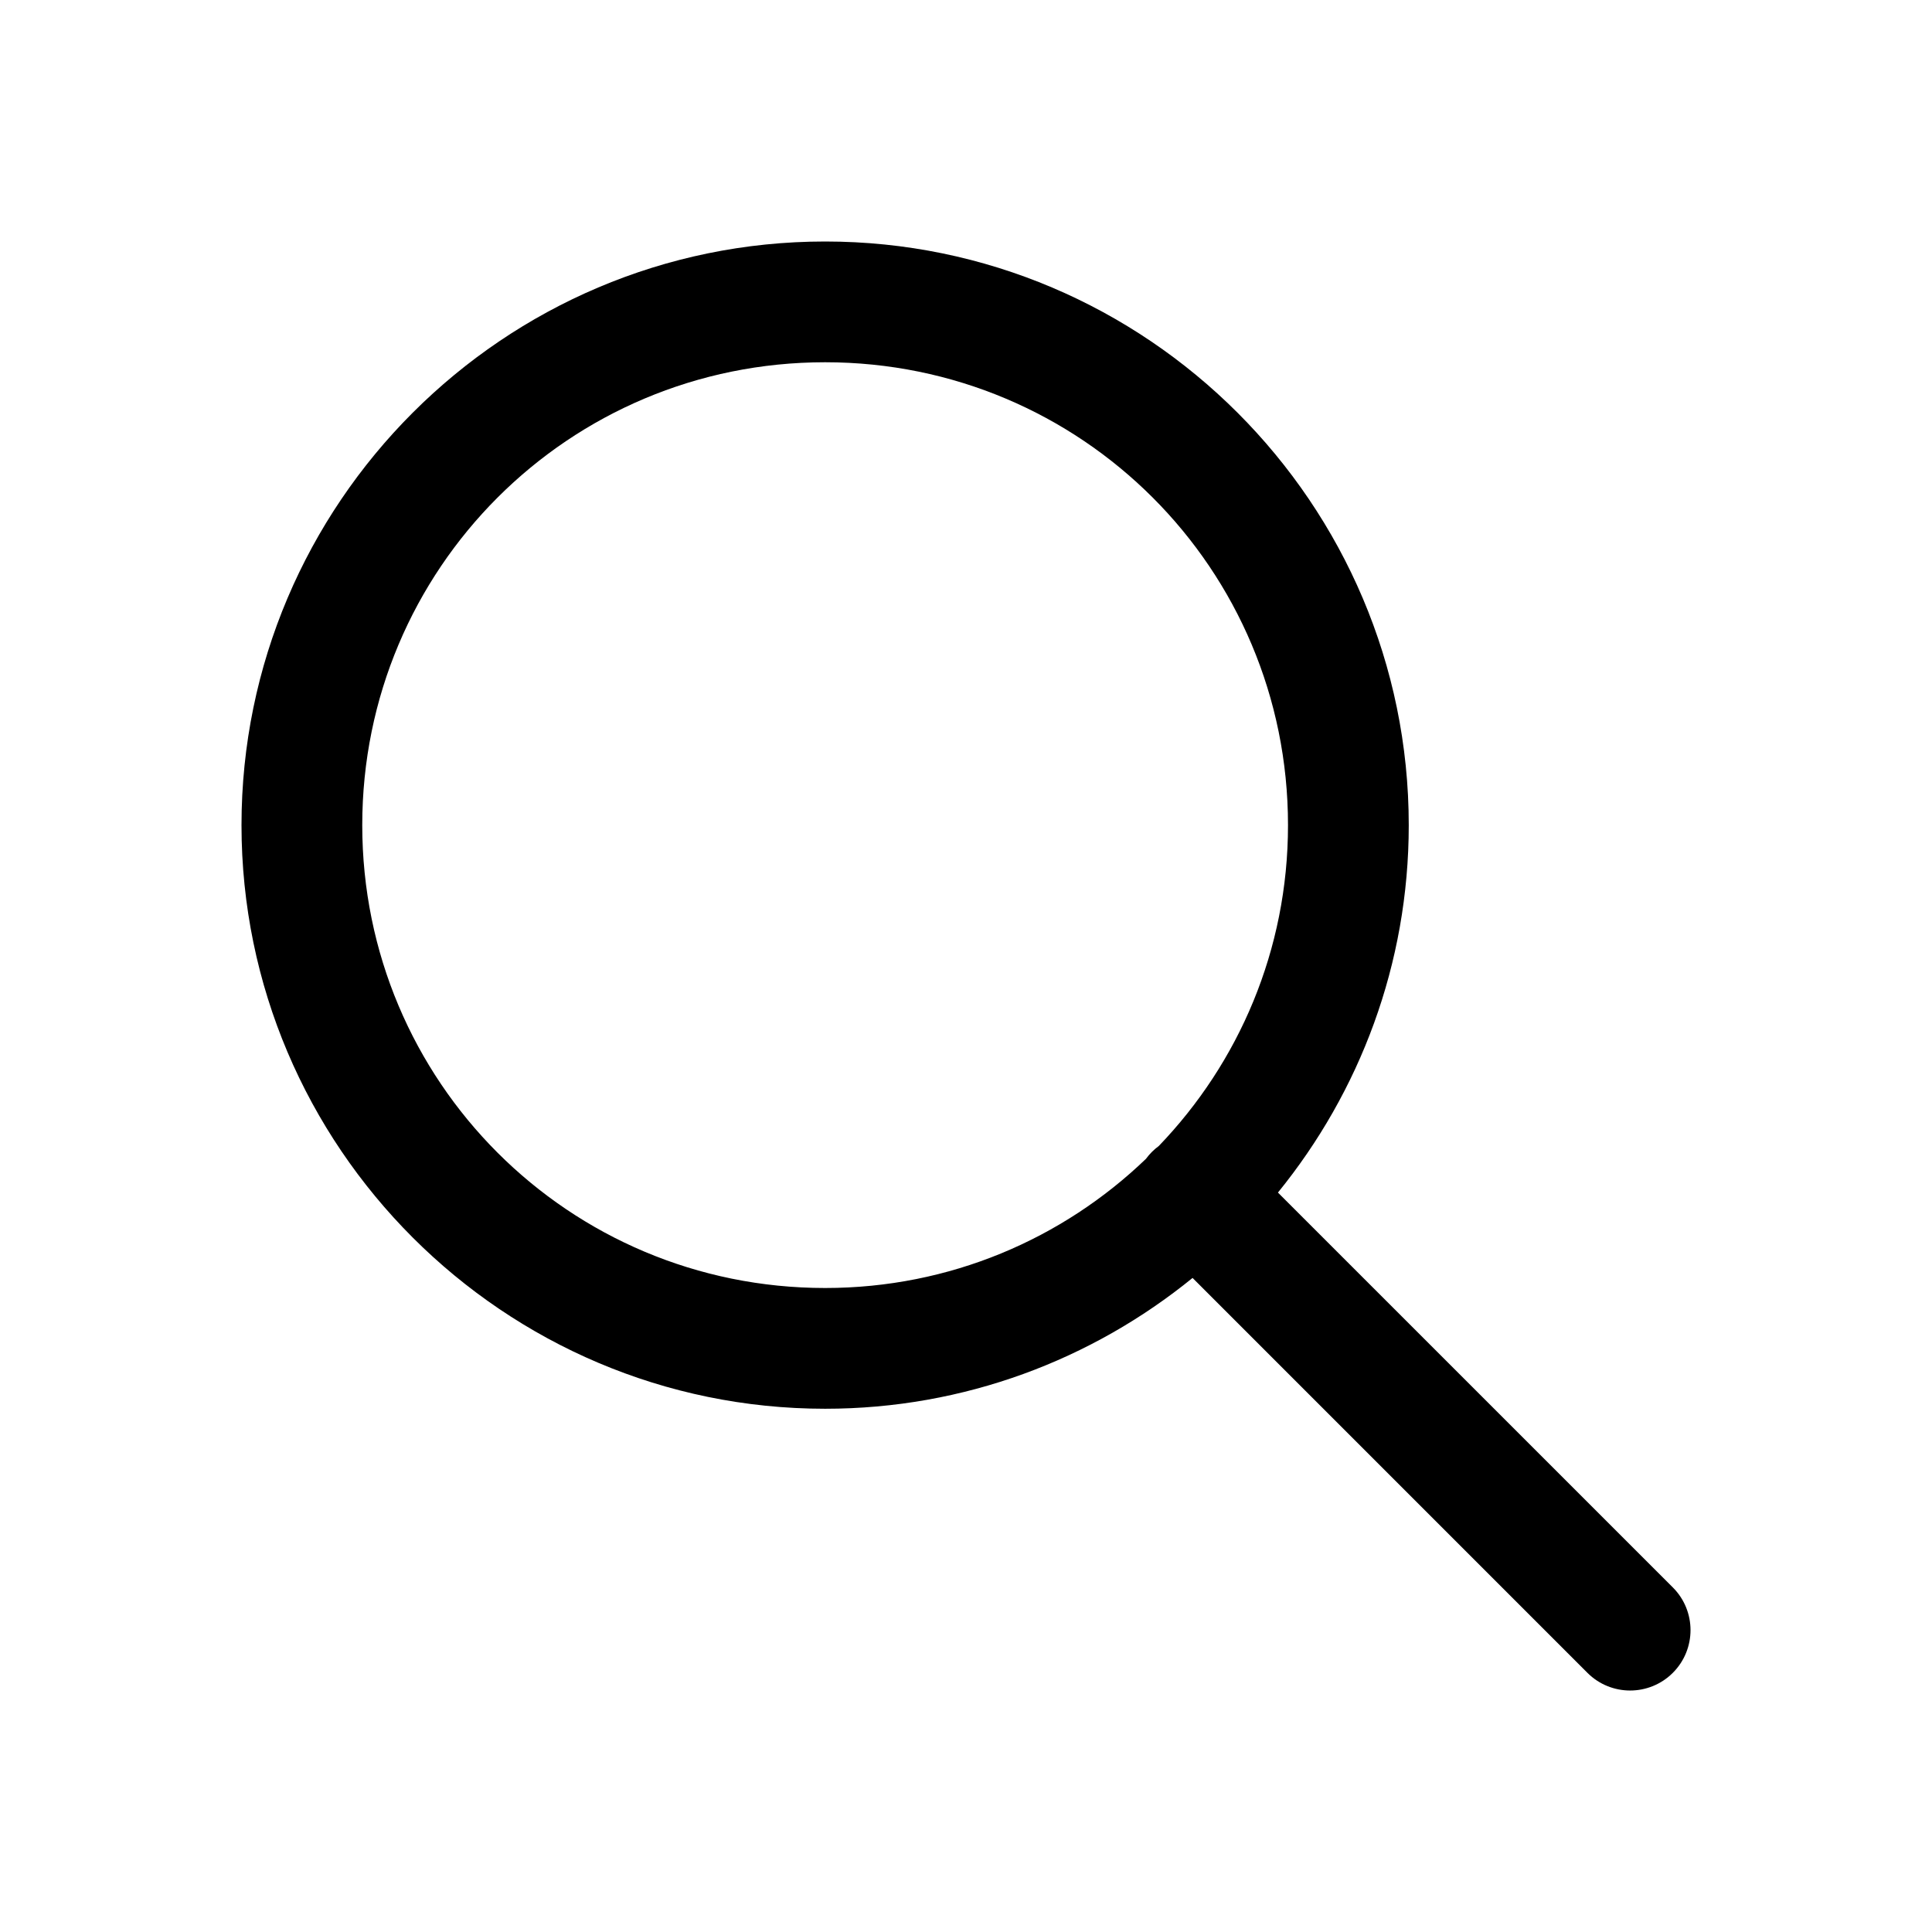
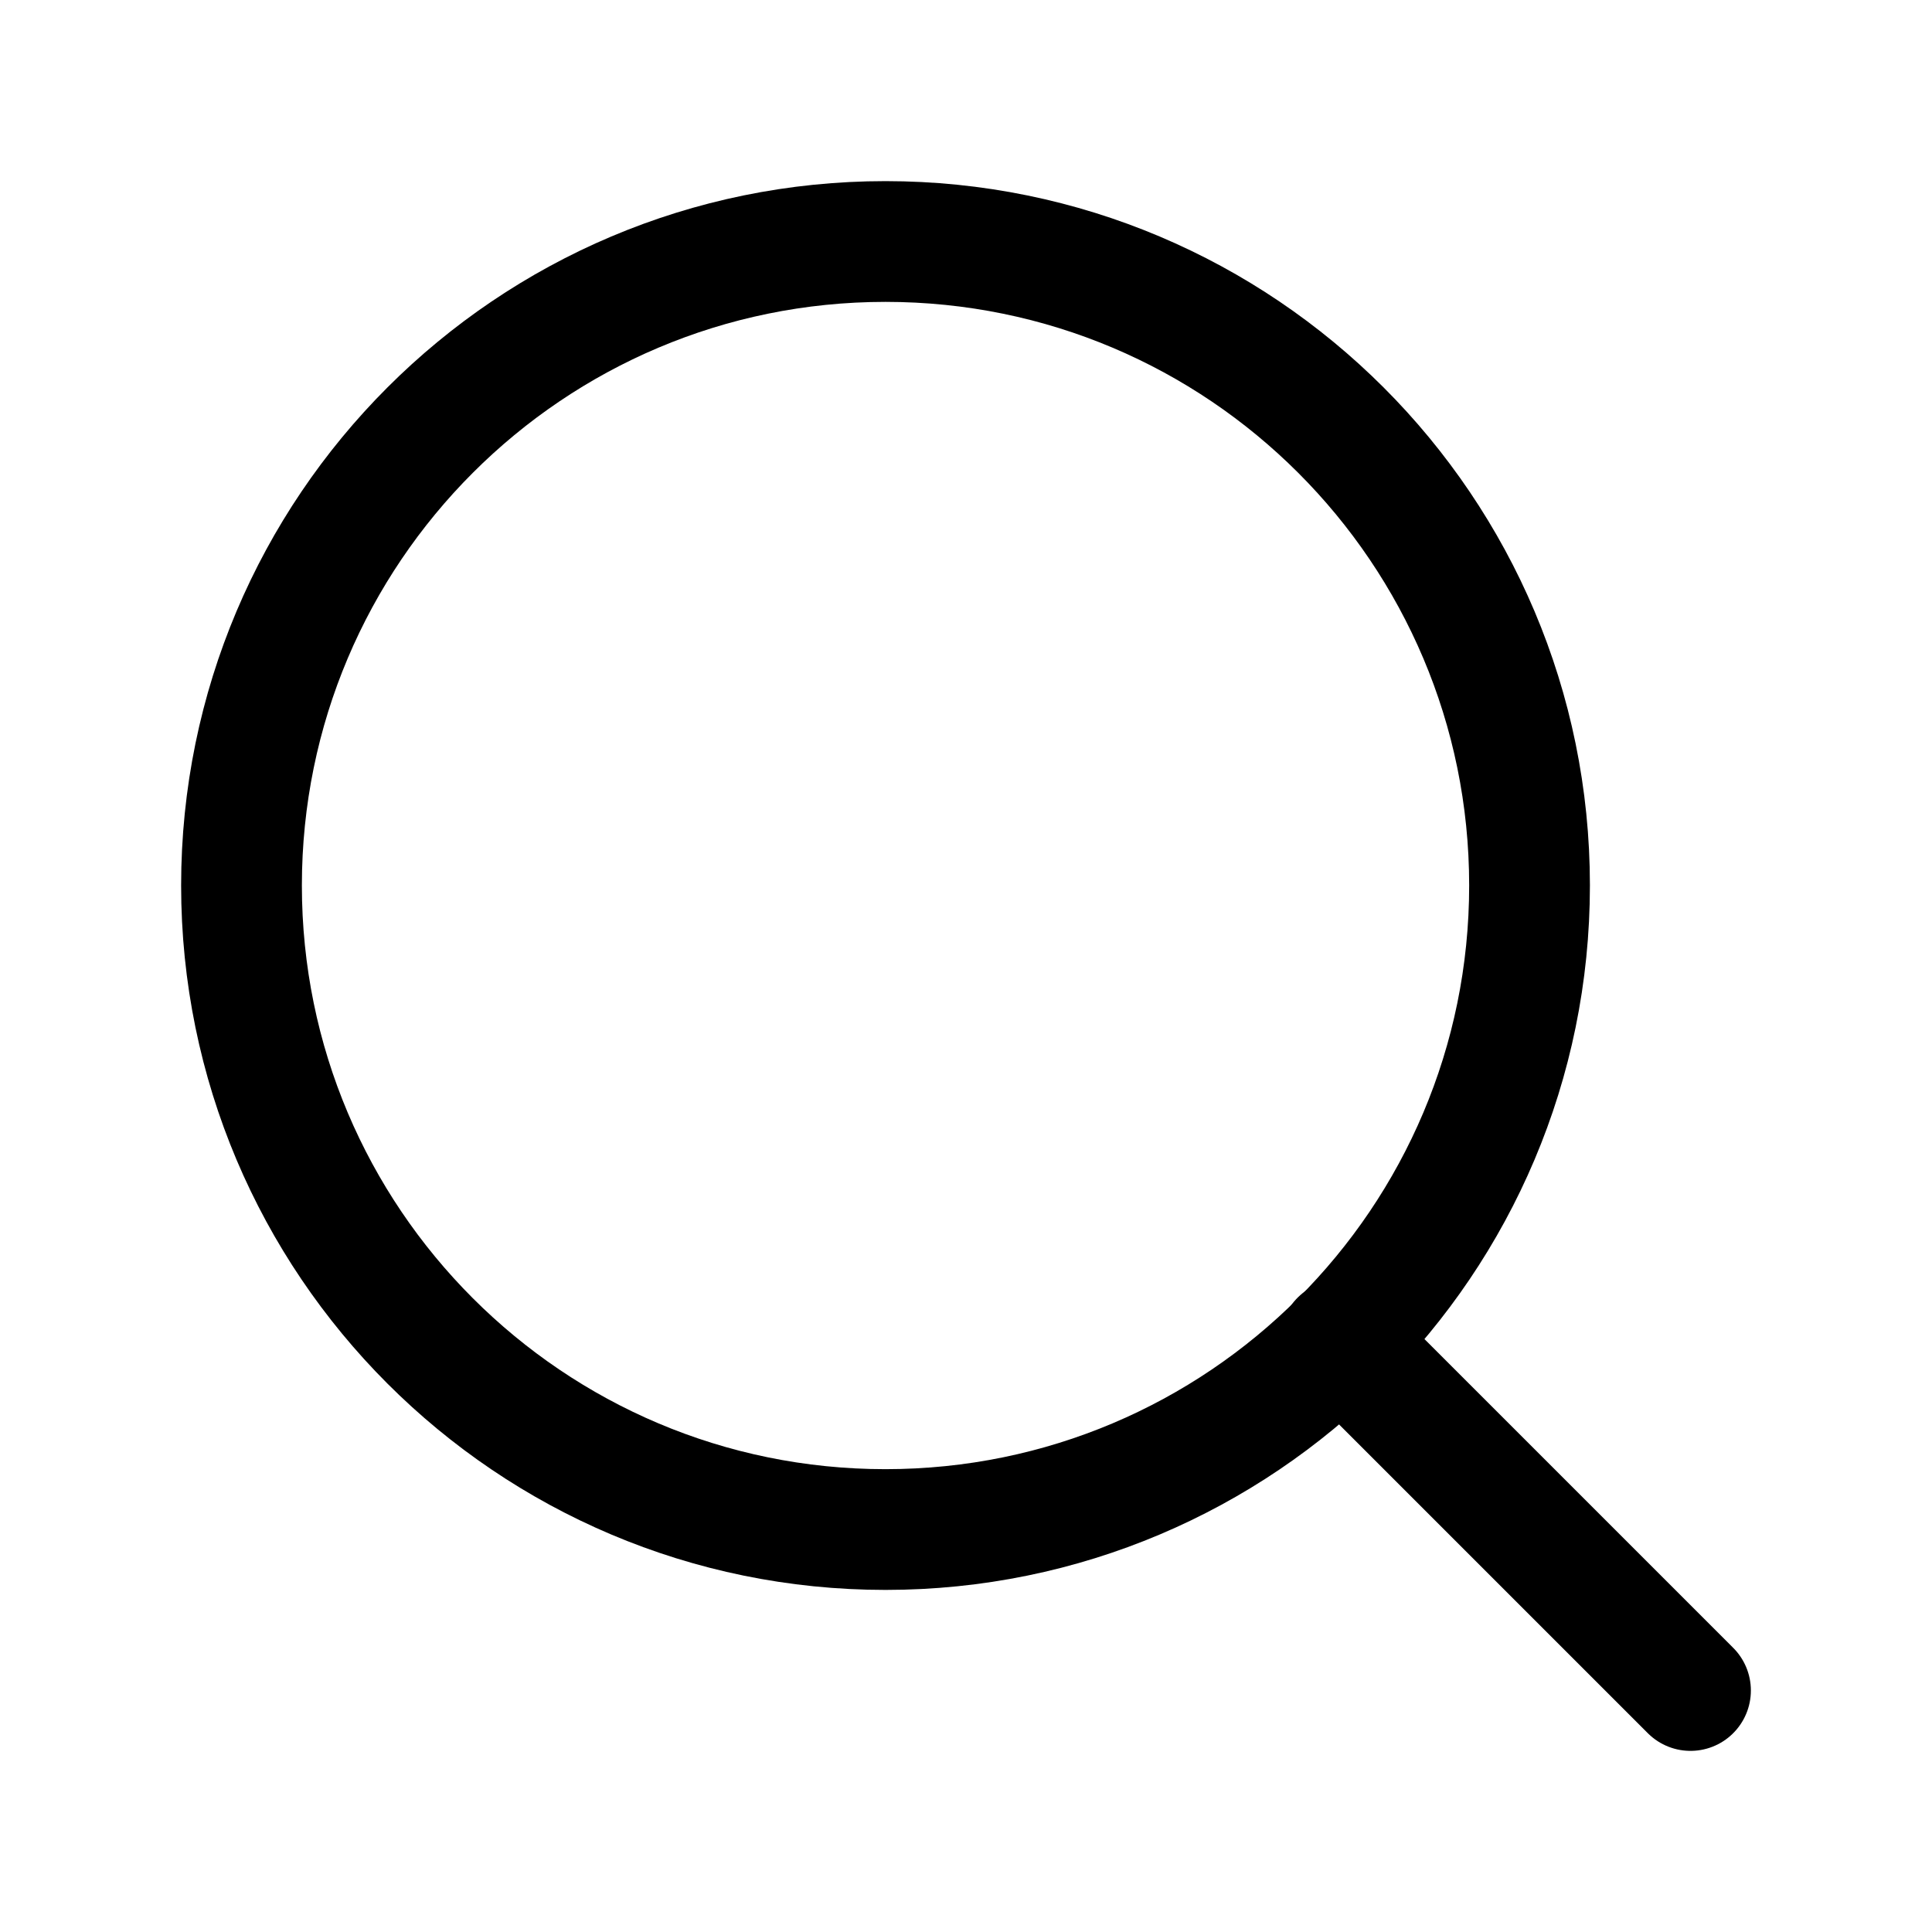
- <svg xmlns="http://www.w3.org/2000/svg" viewBox="0 0 48 48" width="48px" height="48px">
-   <path d="M 20.5 6 C 12.51 6 6 12.51 6 20.5 C 6 28.49 12.51 35 20.5 35 C 23.956 35 27.134 33.779 29.629 31.75 L 39.439 41.561 A 1.5 1.5 0 1 0 41.561 39.439 L 31.75 29.629 C 33.779 27.134 35 23.956 35 20.5 C 35 12.51 28.49 6 20.5 6 z M 20.5 9 C 26.869 9 32 14.131 32 20.5 C 32 23.603 30.776 26.406 28.791 28.471 A 1.5 1.5 0 0 0 28.471 28.791 C 26.406 30.776 23.603 32 20.5 32 C 14.131 32 9 26.869 9 20.5 C 9 14.131 14.131 9 20.5 9 z" />
+ <svg xmlns="http://www.w3.org/2000/svg" width="16" height="16" viewBox="0 0 16 16" fill="none">
+   <g id="search">
+     <path id="Vector" d="M7.333 12.667C10.279 12.667 12.667 10.279 12.667 7.333C12.667 4.388 10.279 2 7.333 2C4.388 2 2 4.388 2 7.333C2 10.279 4.388 12.667 7.333 12.667Z" stroke="black" stroke-linecap="round" stroke-linejoin="round" />
+     <path id="Vector_2" d="M14 14L11.1 11.1" stroke="black" stroke-linecap="round" stroke-linejoin="round" />
+   </g>
</svg>
